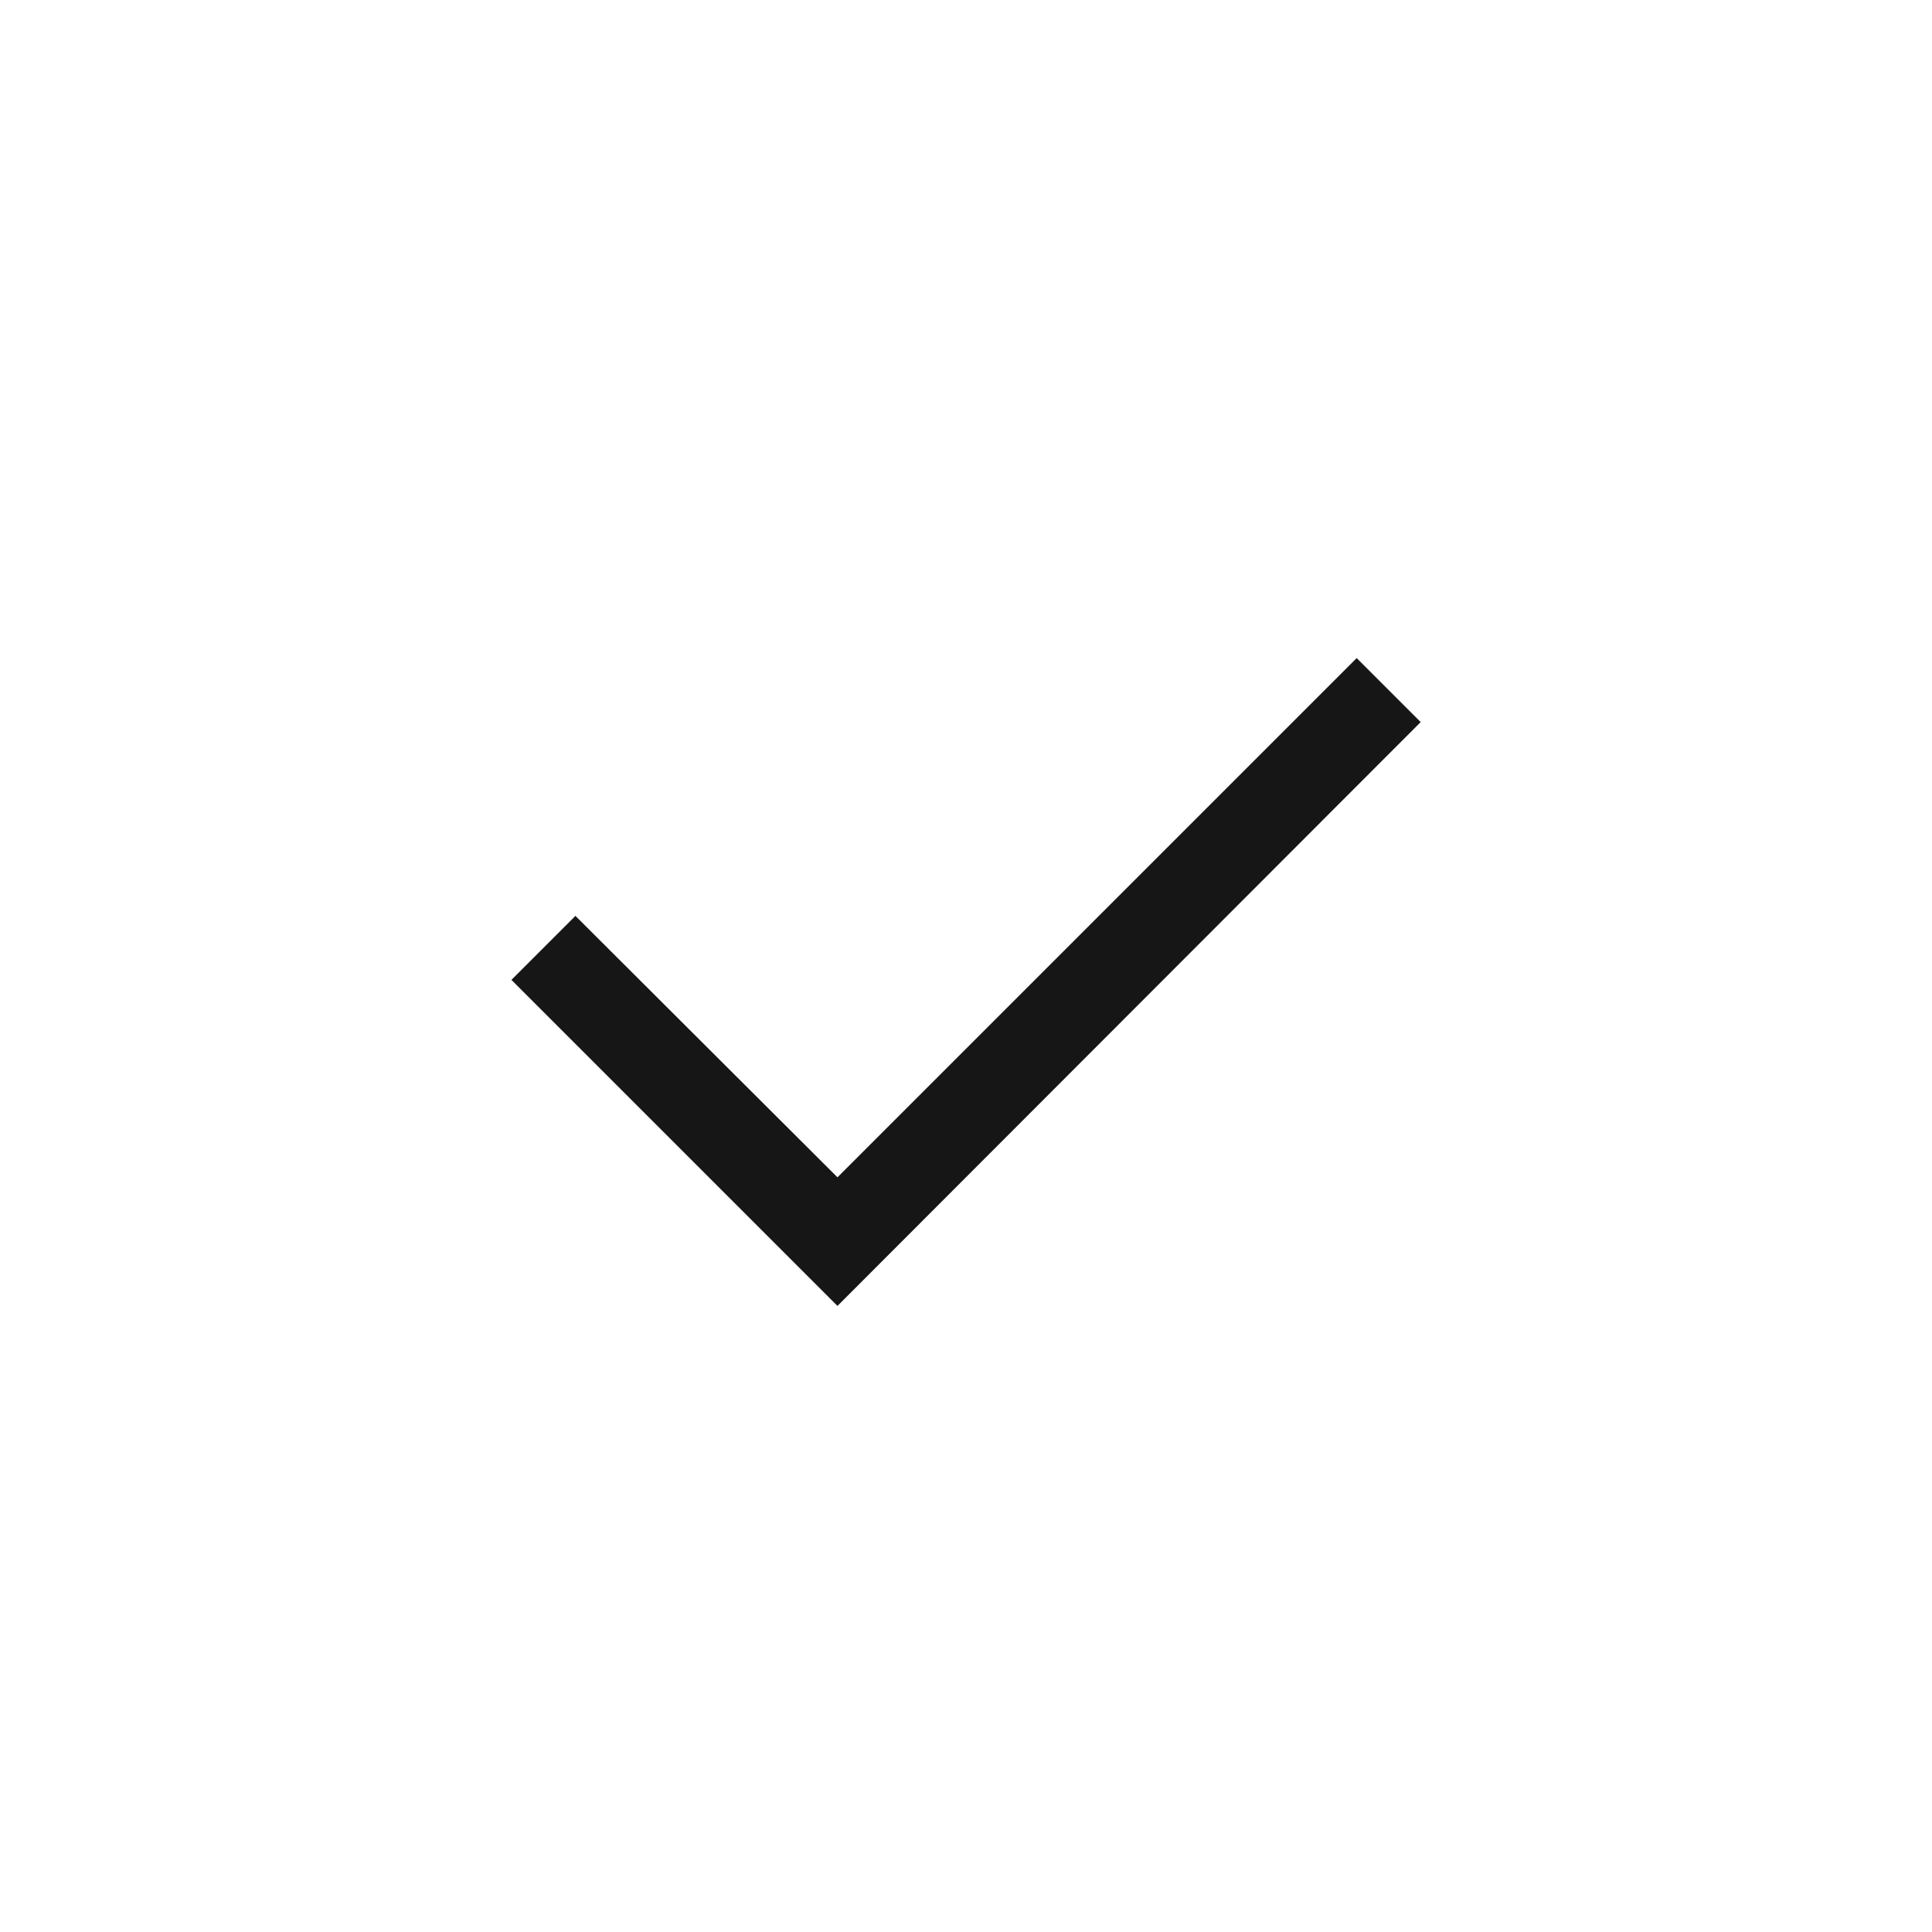
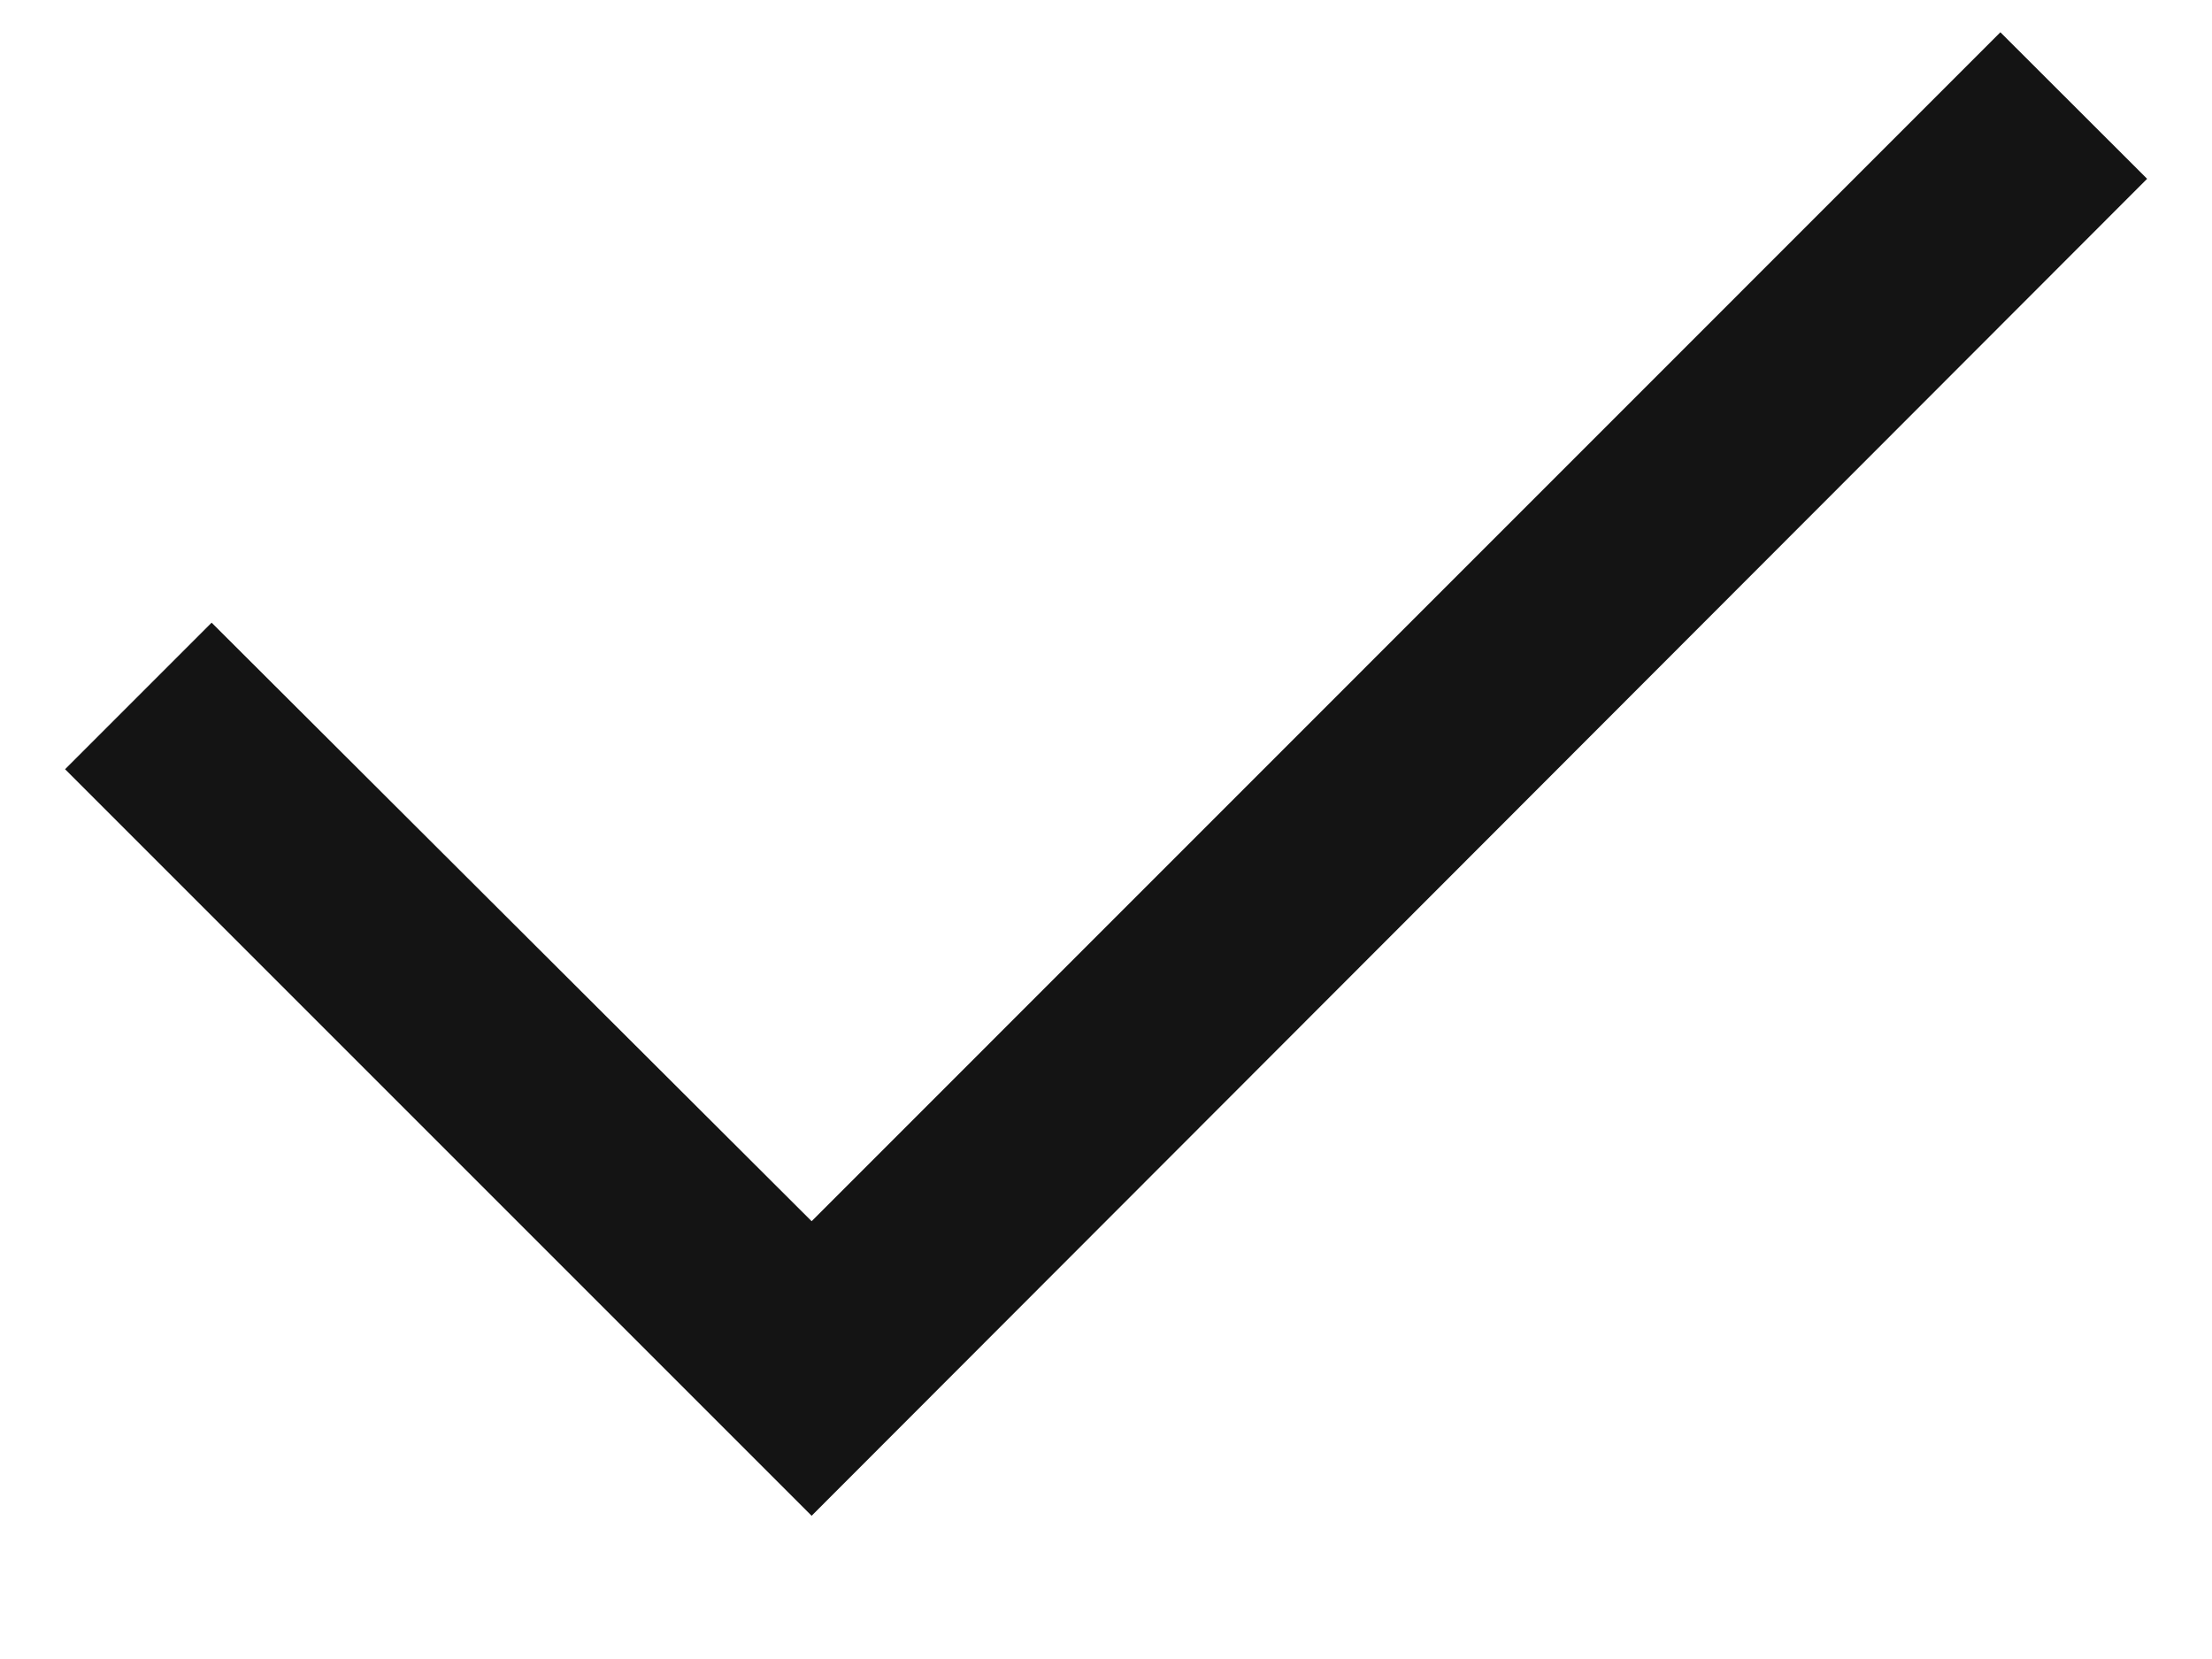
- <svg xmlns="http://www.w3.org/2000/svg" width="32" height="32" viewBox="0 0 32 32" fill="none">
-   <path d="M9.531 15.17L8.471 16.23L13.871 21.63L23.531 11.96L22.471 10.9L13.871 19.5L9.531 15.17Z" fill="#161616" />
+ <svg xmlns="http://www.w3.org/2000/svg" width="12" height="9" viewBox="0 0 12 9" fill="none" preserveAspectRatio="none">
+   <path d="M1.148 3.378L0.353 4.173L4.403 8.223L11.648 0.97L10.852 0.175L4.403 6.625L1.148 3.378Z" fill="#141414" />
</svg>
